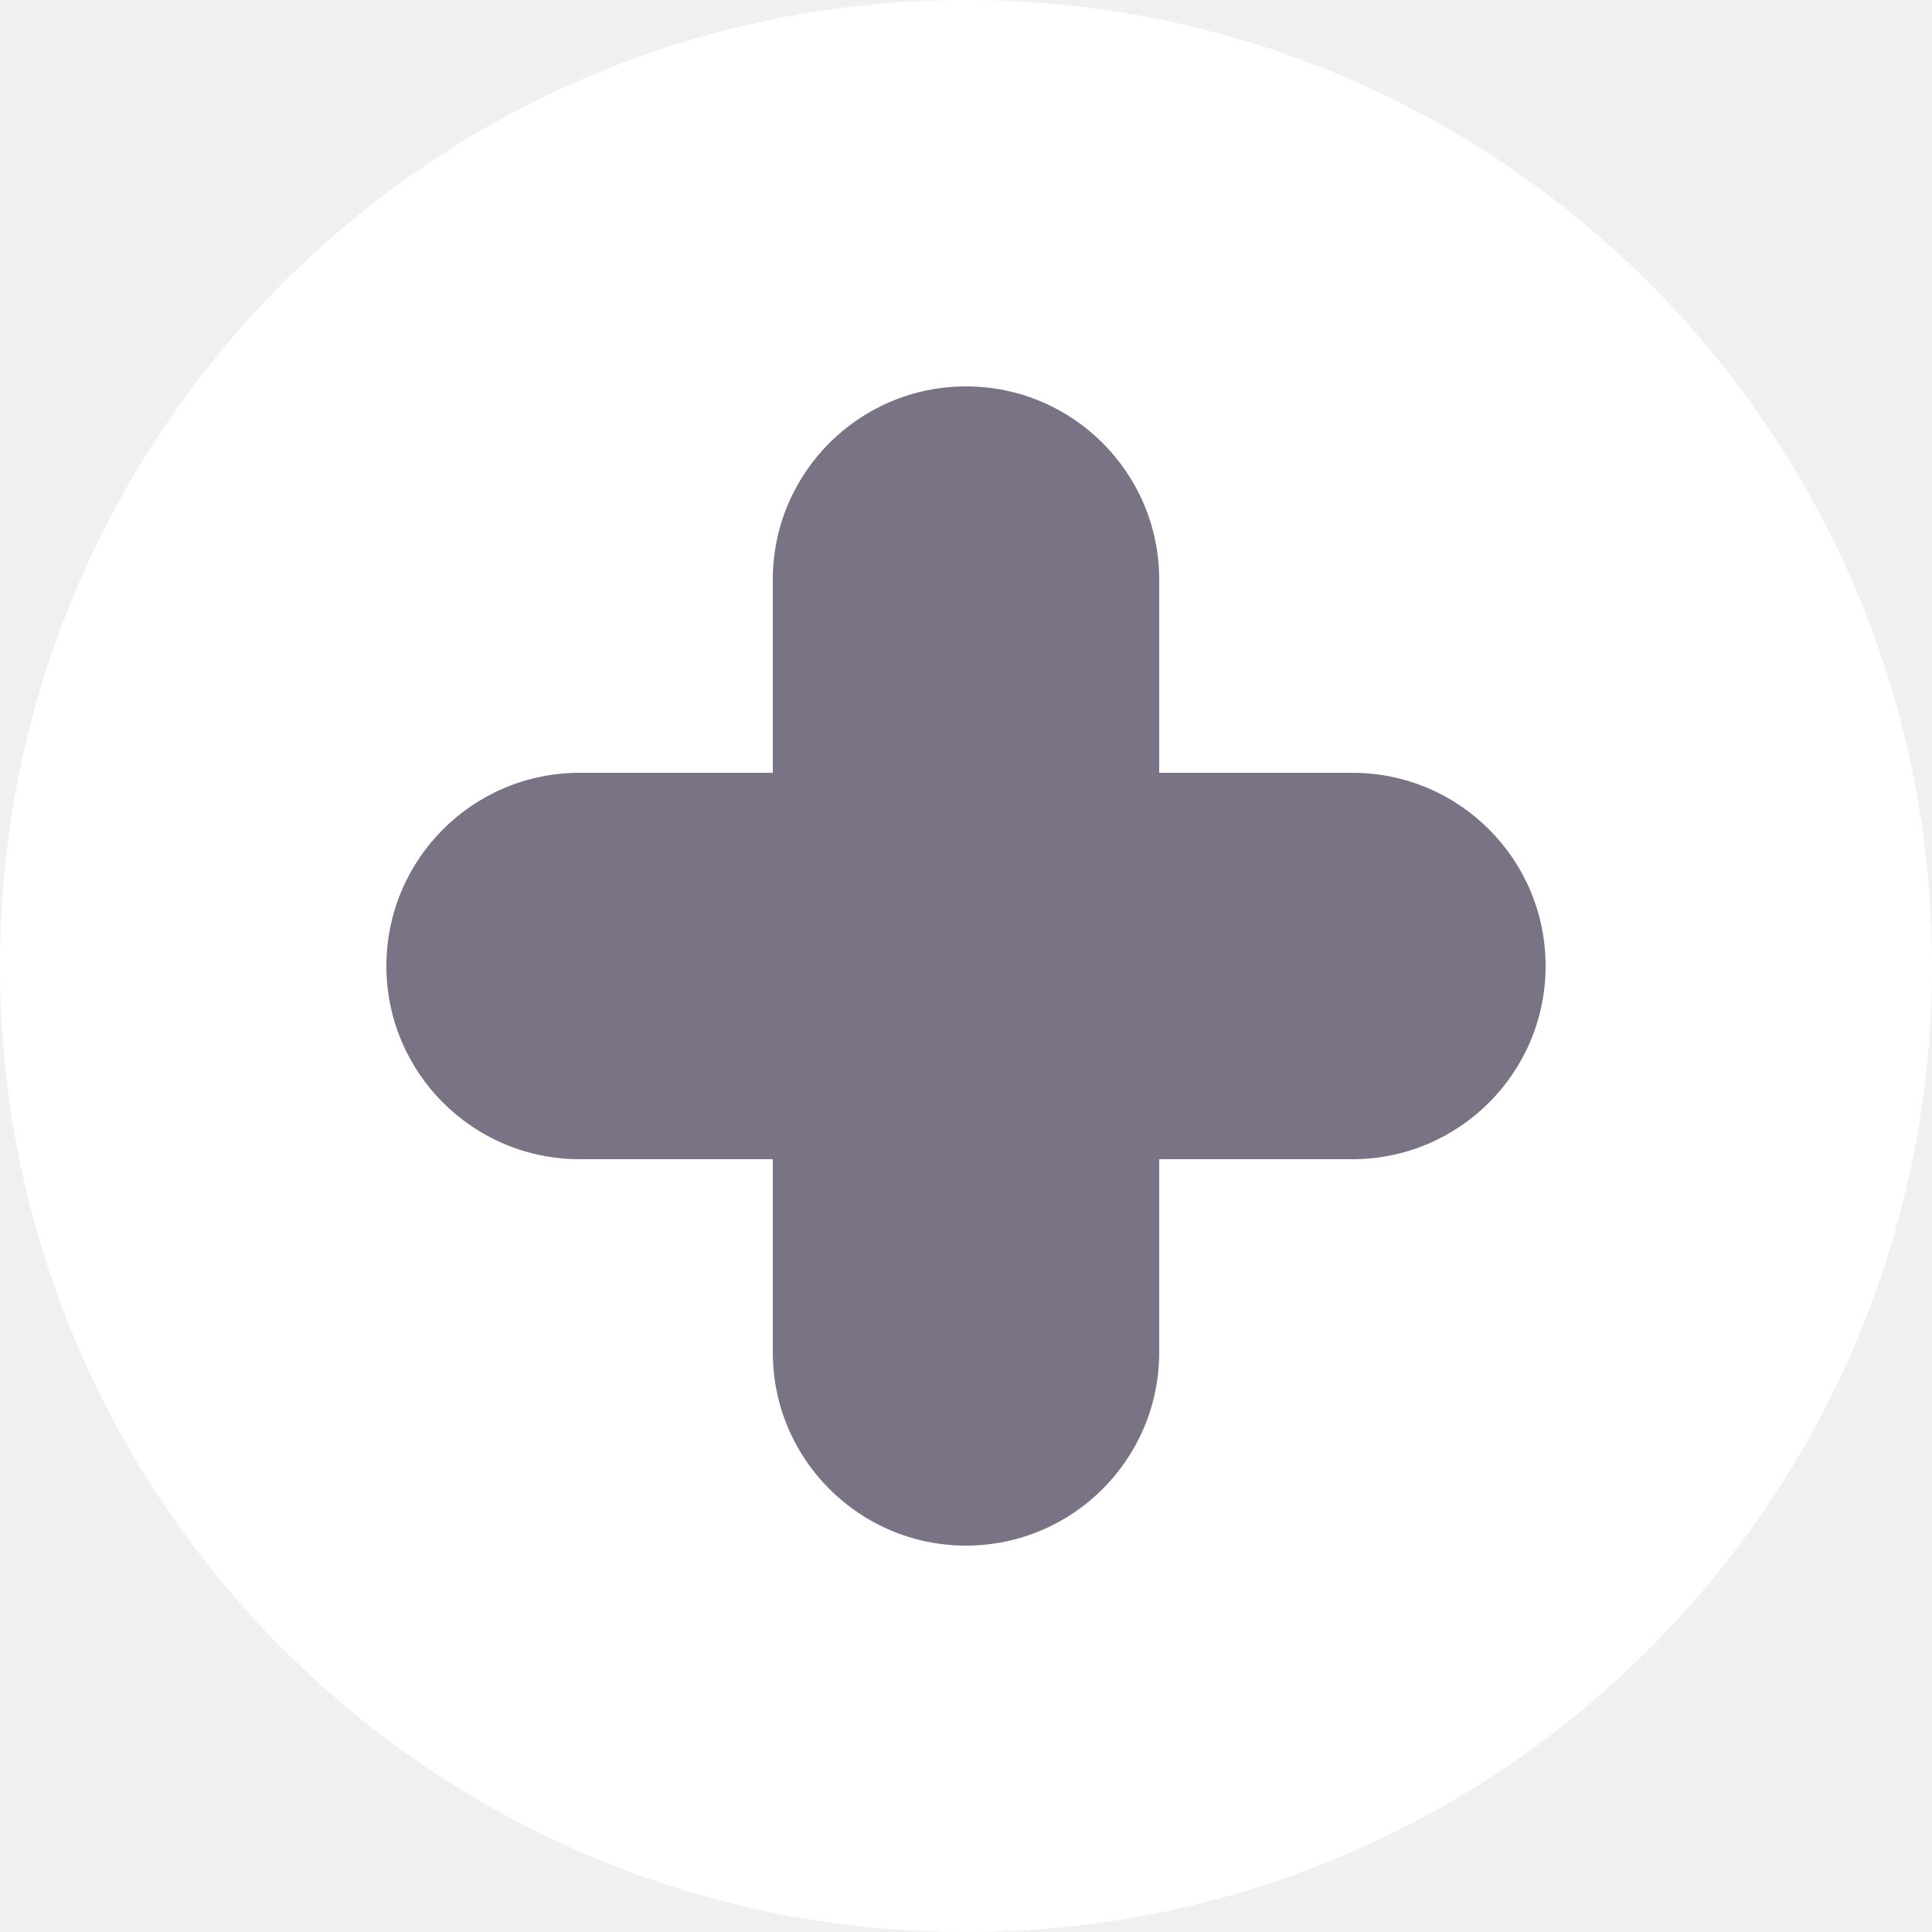
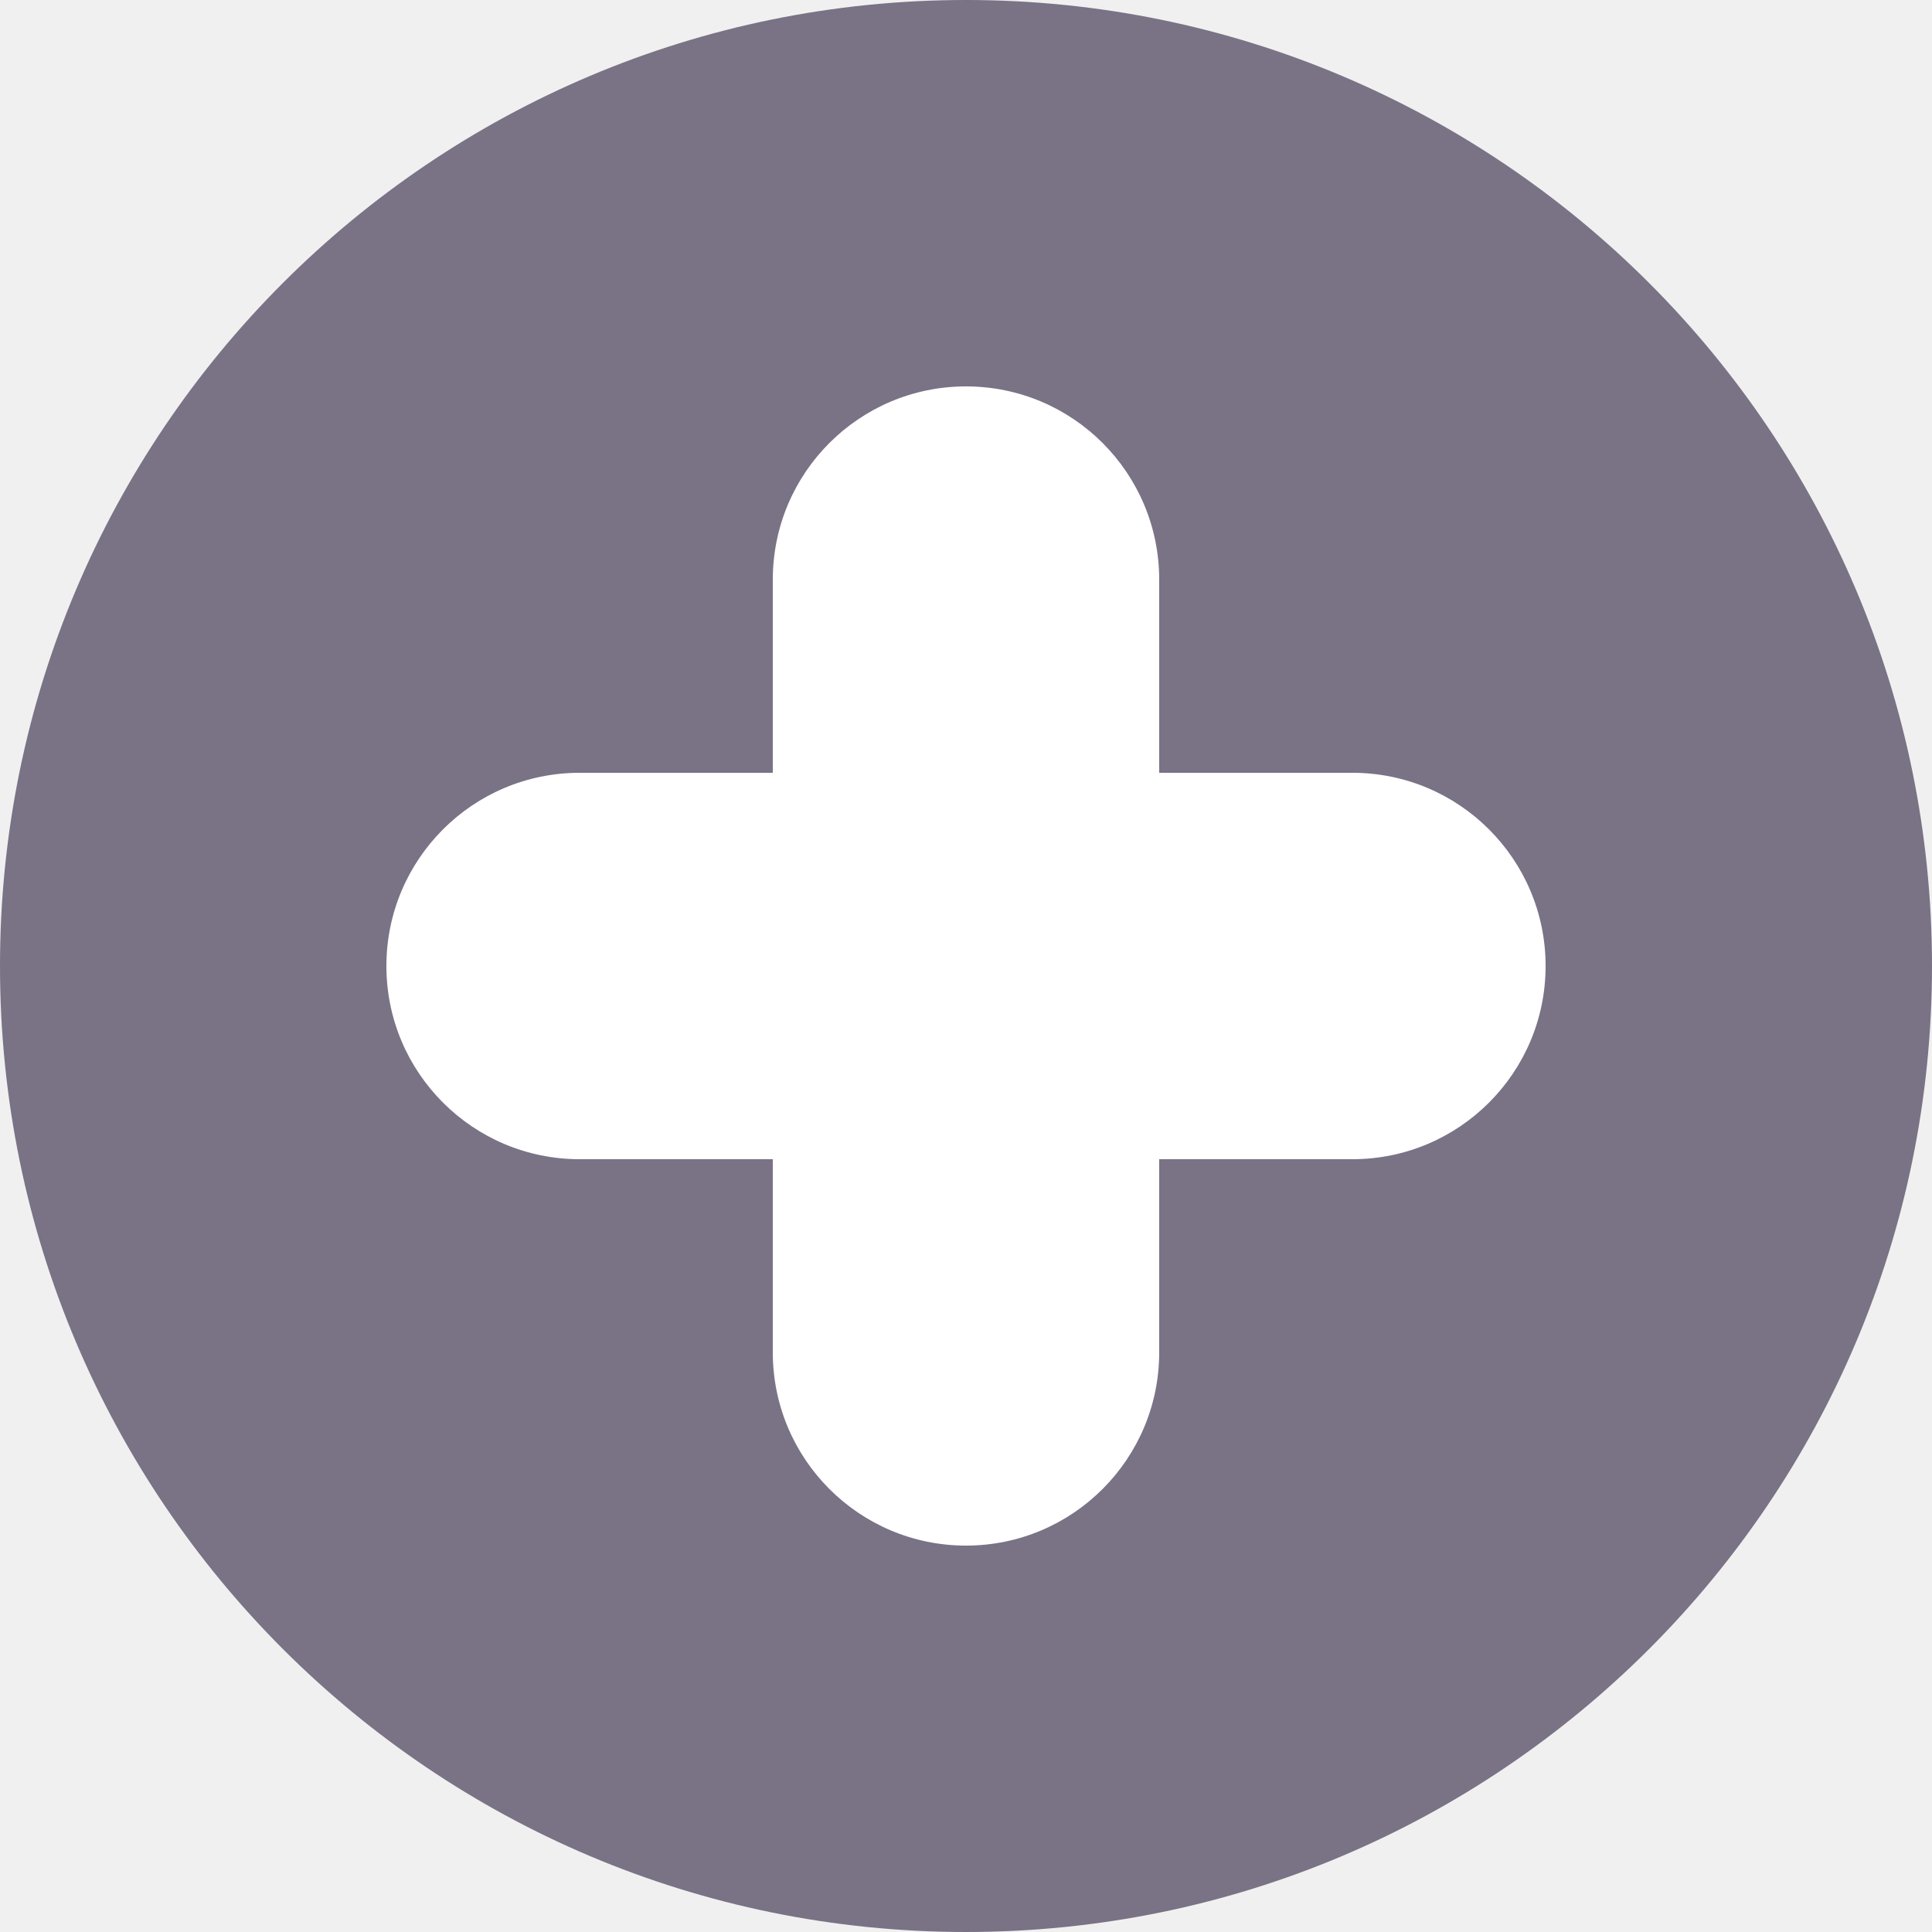
<svg xmlns="http://www.w3.org/2000/svg" width="10" height="10" viewBox="0 0 10 10" fill="none">
-   <rect width="10" height="10" rx="5" fill="#ffffff" />
-   <rect x="2" y="4" width="6" height="2" rx="1" fill="#7A7285" />
-   <rect x="4" y="8" width="6" height="2" rx="1" transform="rotate(-90 4 8)" fill="#7A7285" />
+   <rect width="10" height="10" rx="5" fill="#7A7285" />
+   <rect x="2" y="4" width="6" height="2" rx="1" fill="#ffffff" />
+   <rect x="4" y="8" width="6" height="2" rx="1" transform="rotate(-90 4 8)" fill="#ffffff" />
</svg>
